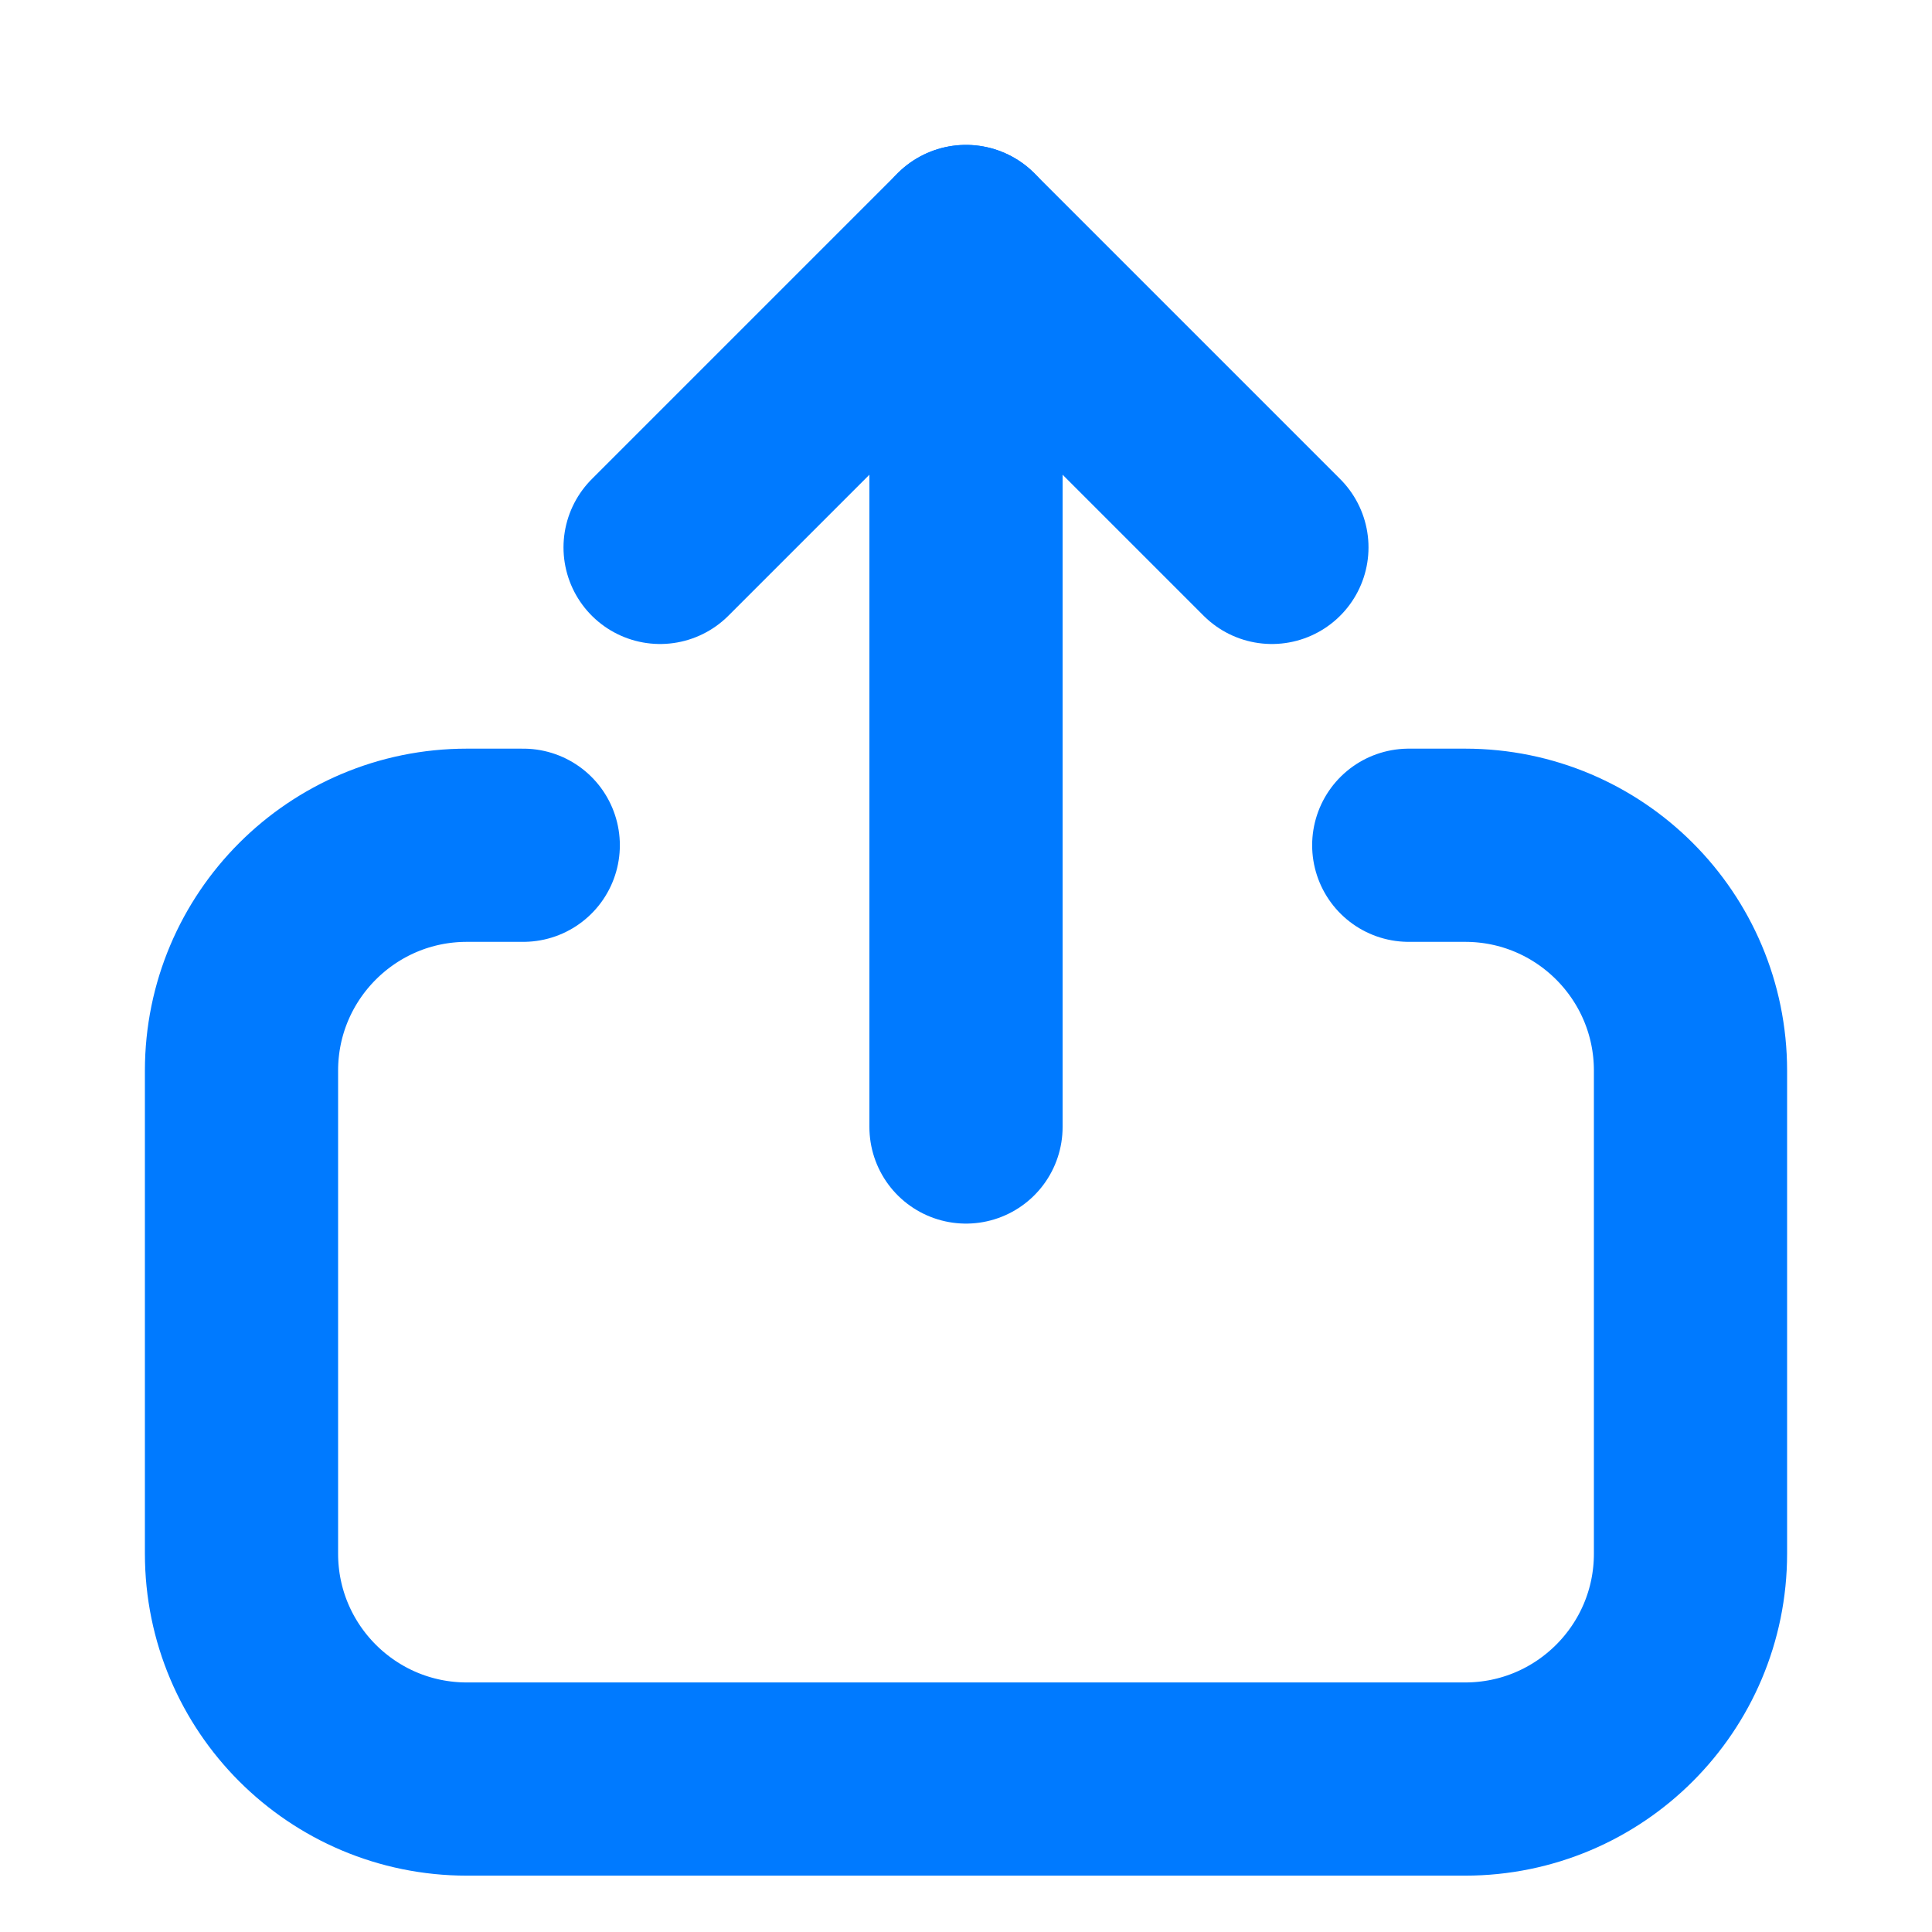
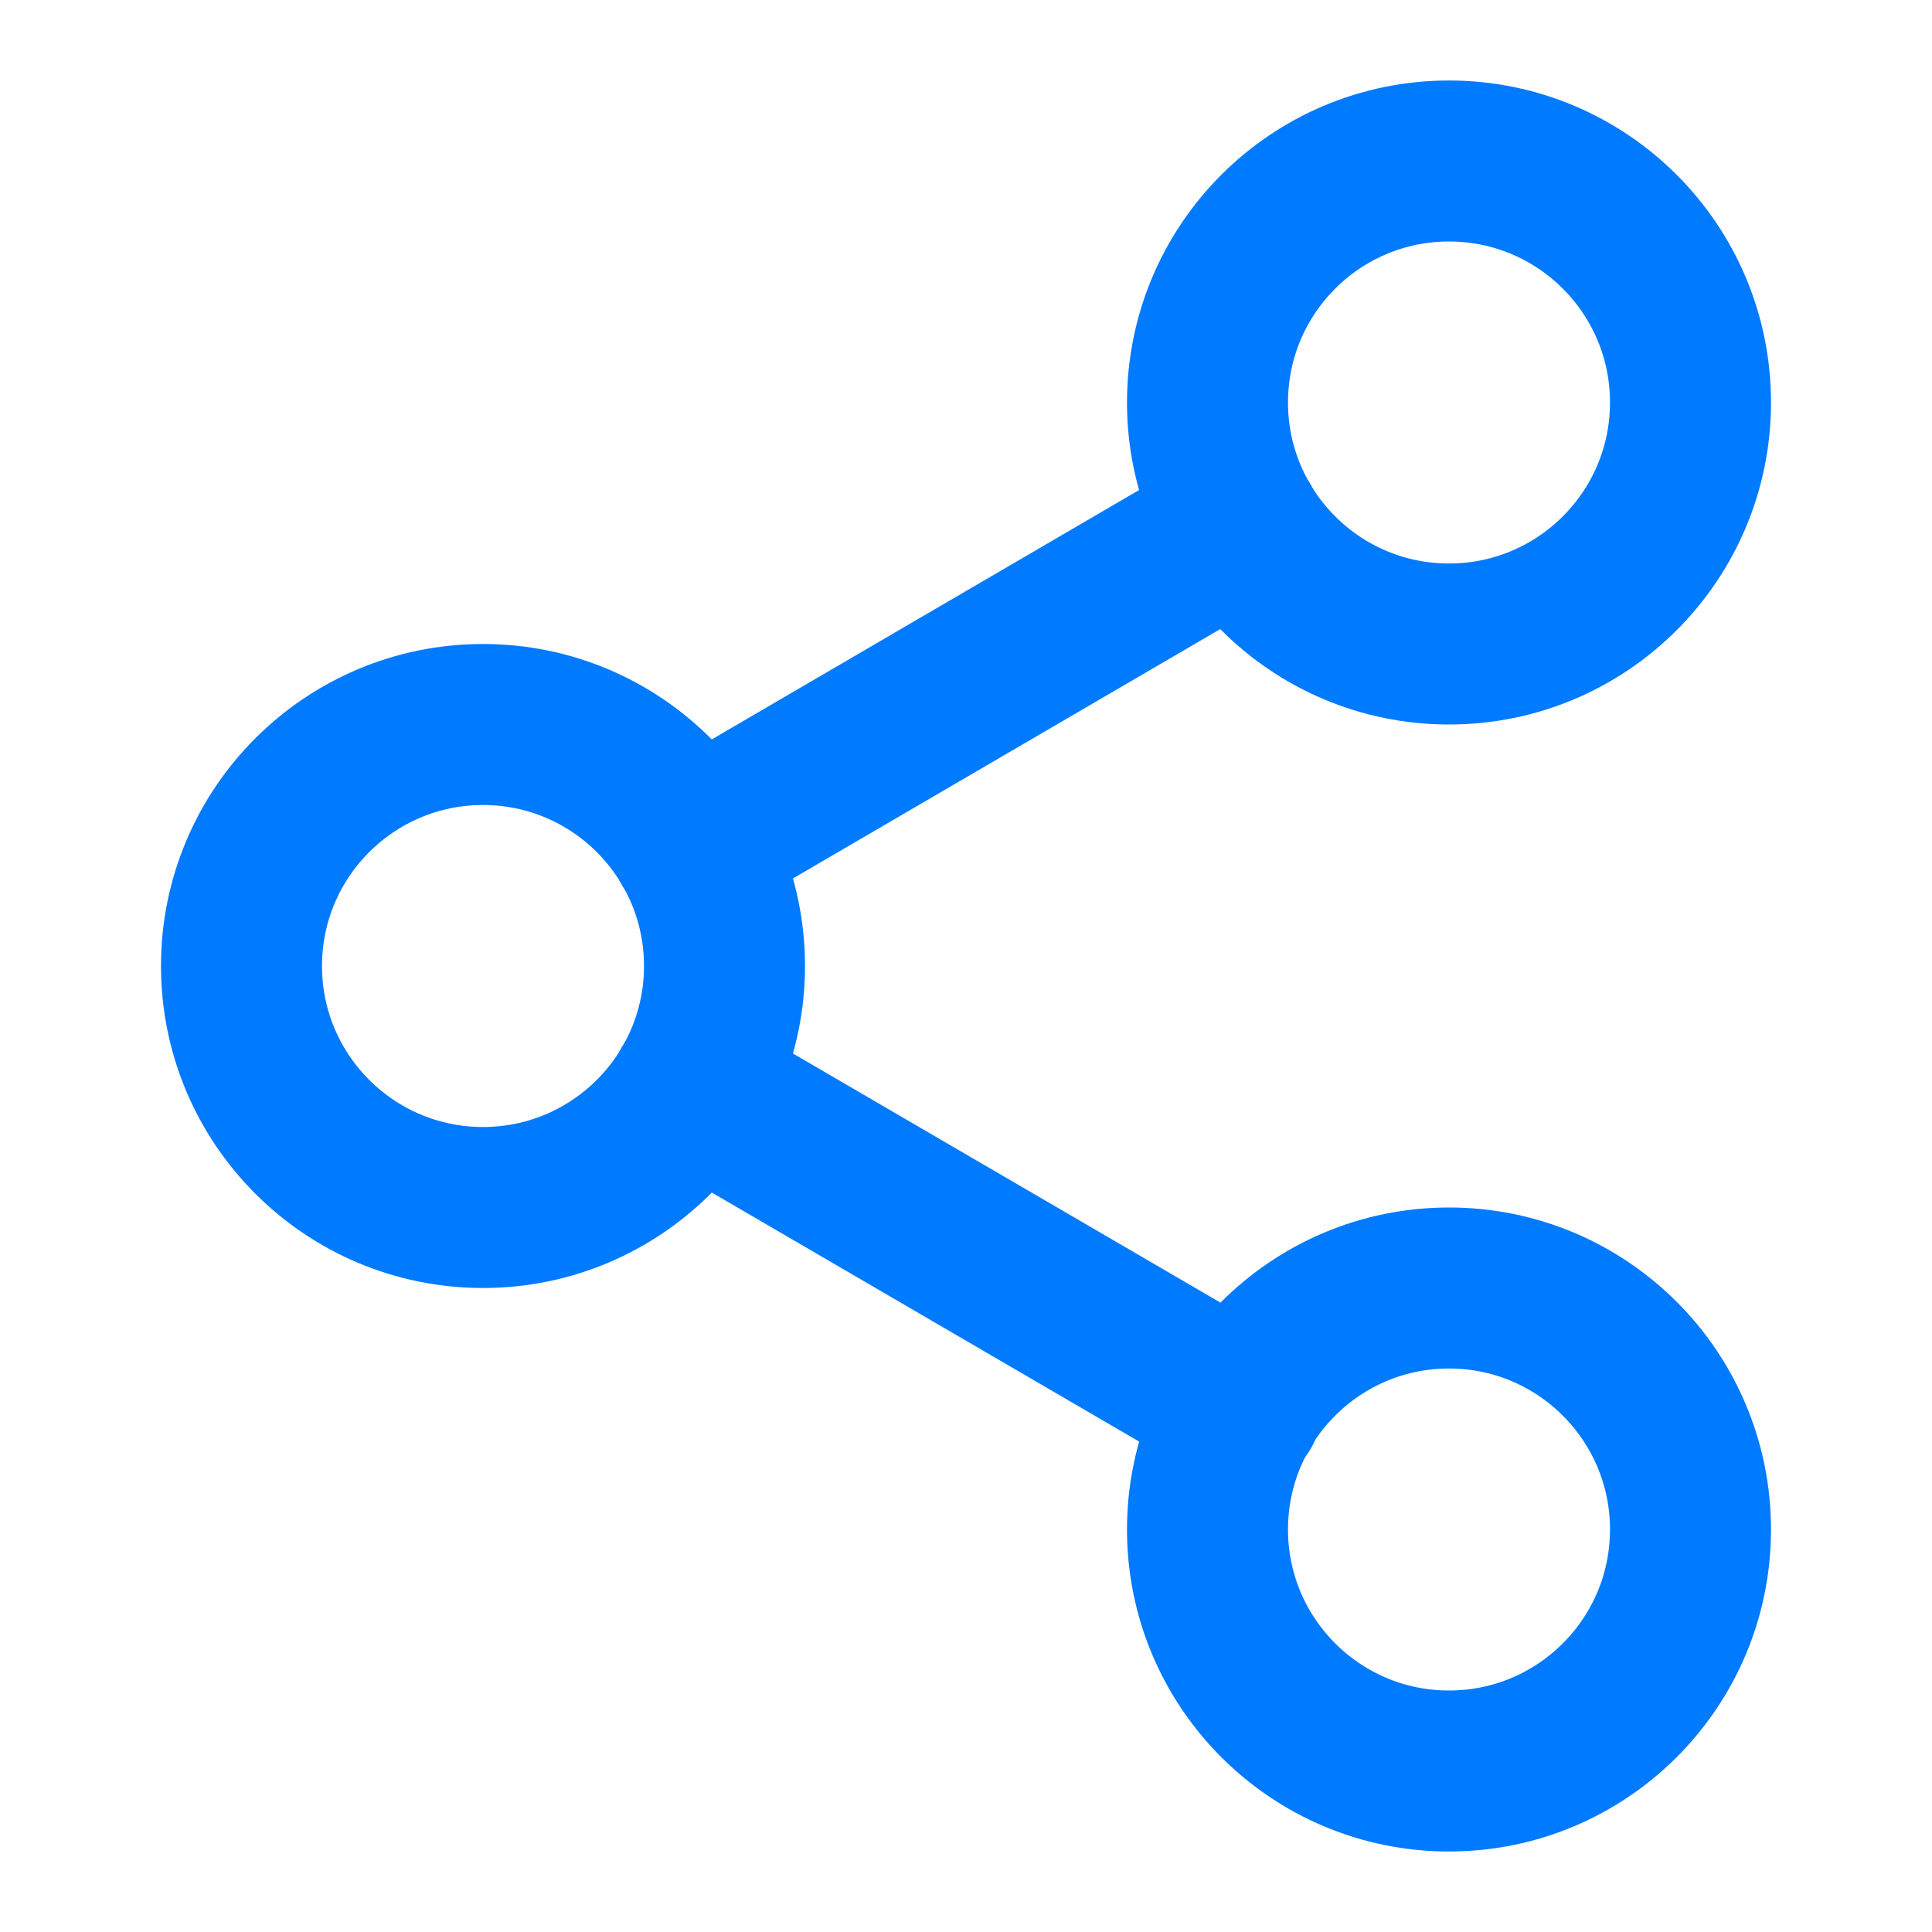
- <svg xmlns="http://www.w3.org/2000/svg" viewBox="0 0 24 24" fill="none" stroke="#007AFF" stroke-width="2.40" stroke-linecap="round" stroke-linejoin="round">
-   <path d="M12 3v11" />
-   <path d="M8.2 6.8 12 3l3.8 3.8" />
-   <path d="M6.5 10.5H5.8A2.8 2.8 0 0 0 3 13.3v6a2.8 2.8 0 0 0 2.8 2.8h12.4A2.8 2.8 0 0 0 21 19.3v-6a2.8 2.8 0 0 0-2.8-2.8h-.7" />
+ <svg xmlns="http://www.w3.org/2000/svg" viewBox="0 0 24 24" fill="none" stroke="#007AFF" stroke-width="2" stroke-linecap="round" stroke-linejoin="round">
+   <circle cx="18" cy="5" r="3" />
+   <circle cx="6" cy="12" r="3" />
+   <circle cx="18" cy="19" r="3" />
+   <line x1="8.59" x2="15.42" y1="13.51" y2="17.49" />
+   <line x1="15.41" x2="8.59" y1="6.51" y2="10.49" />
</svg>
